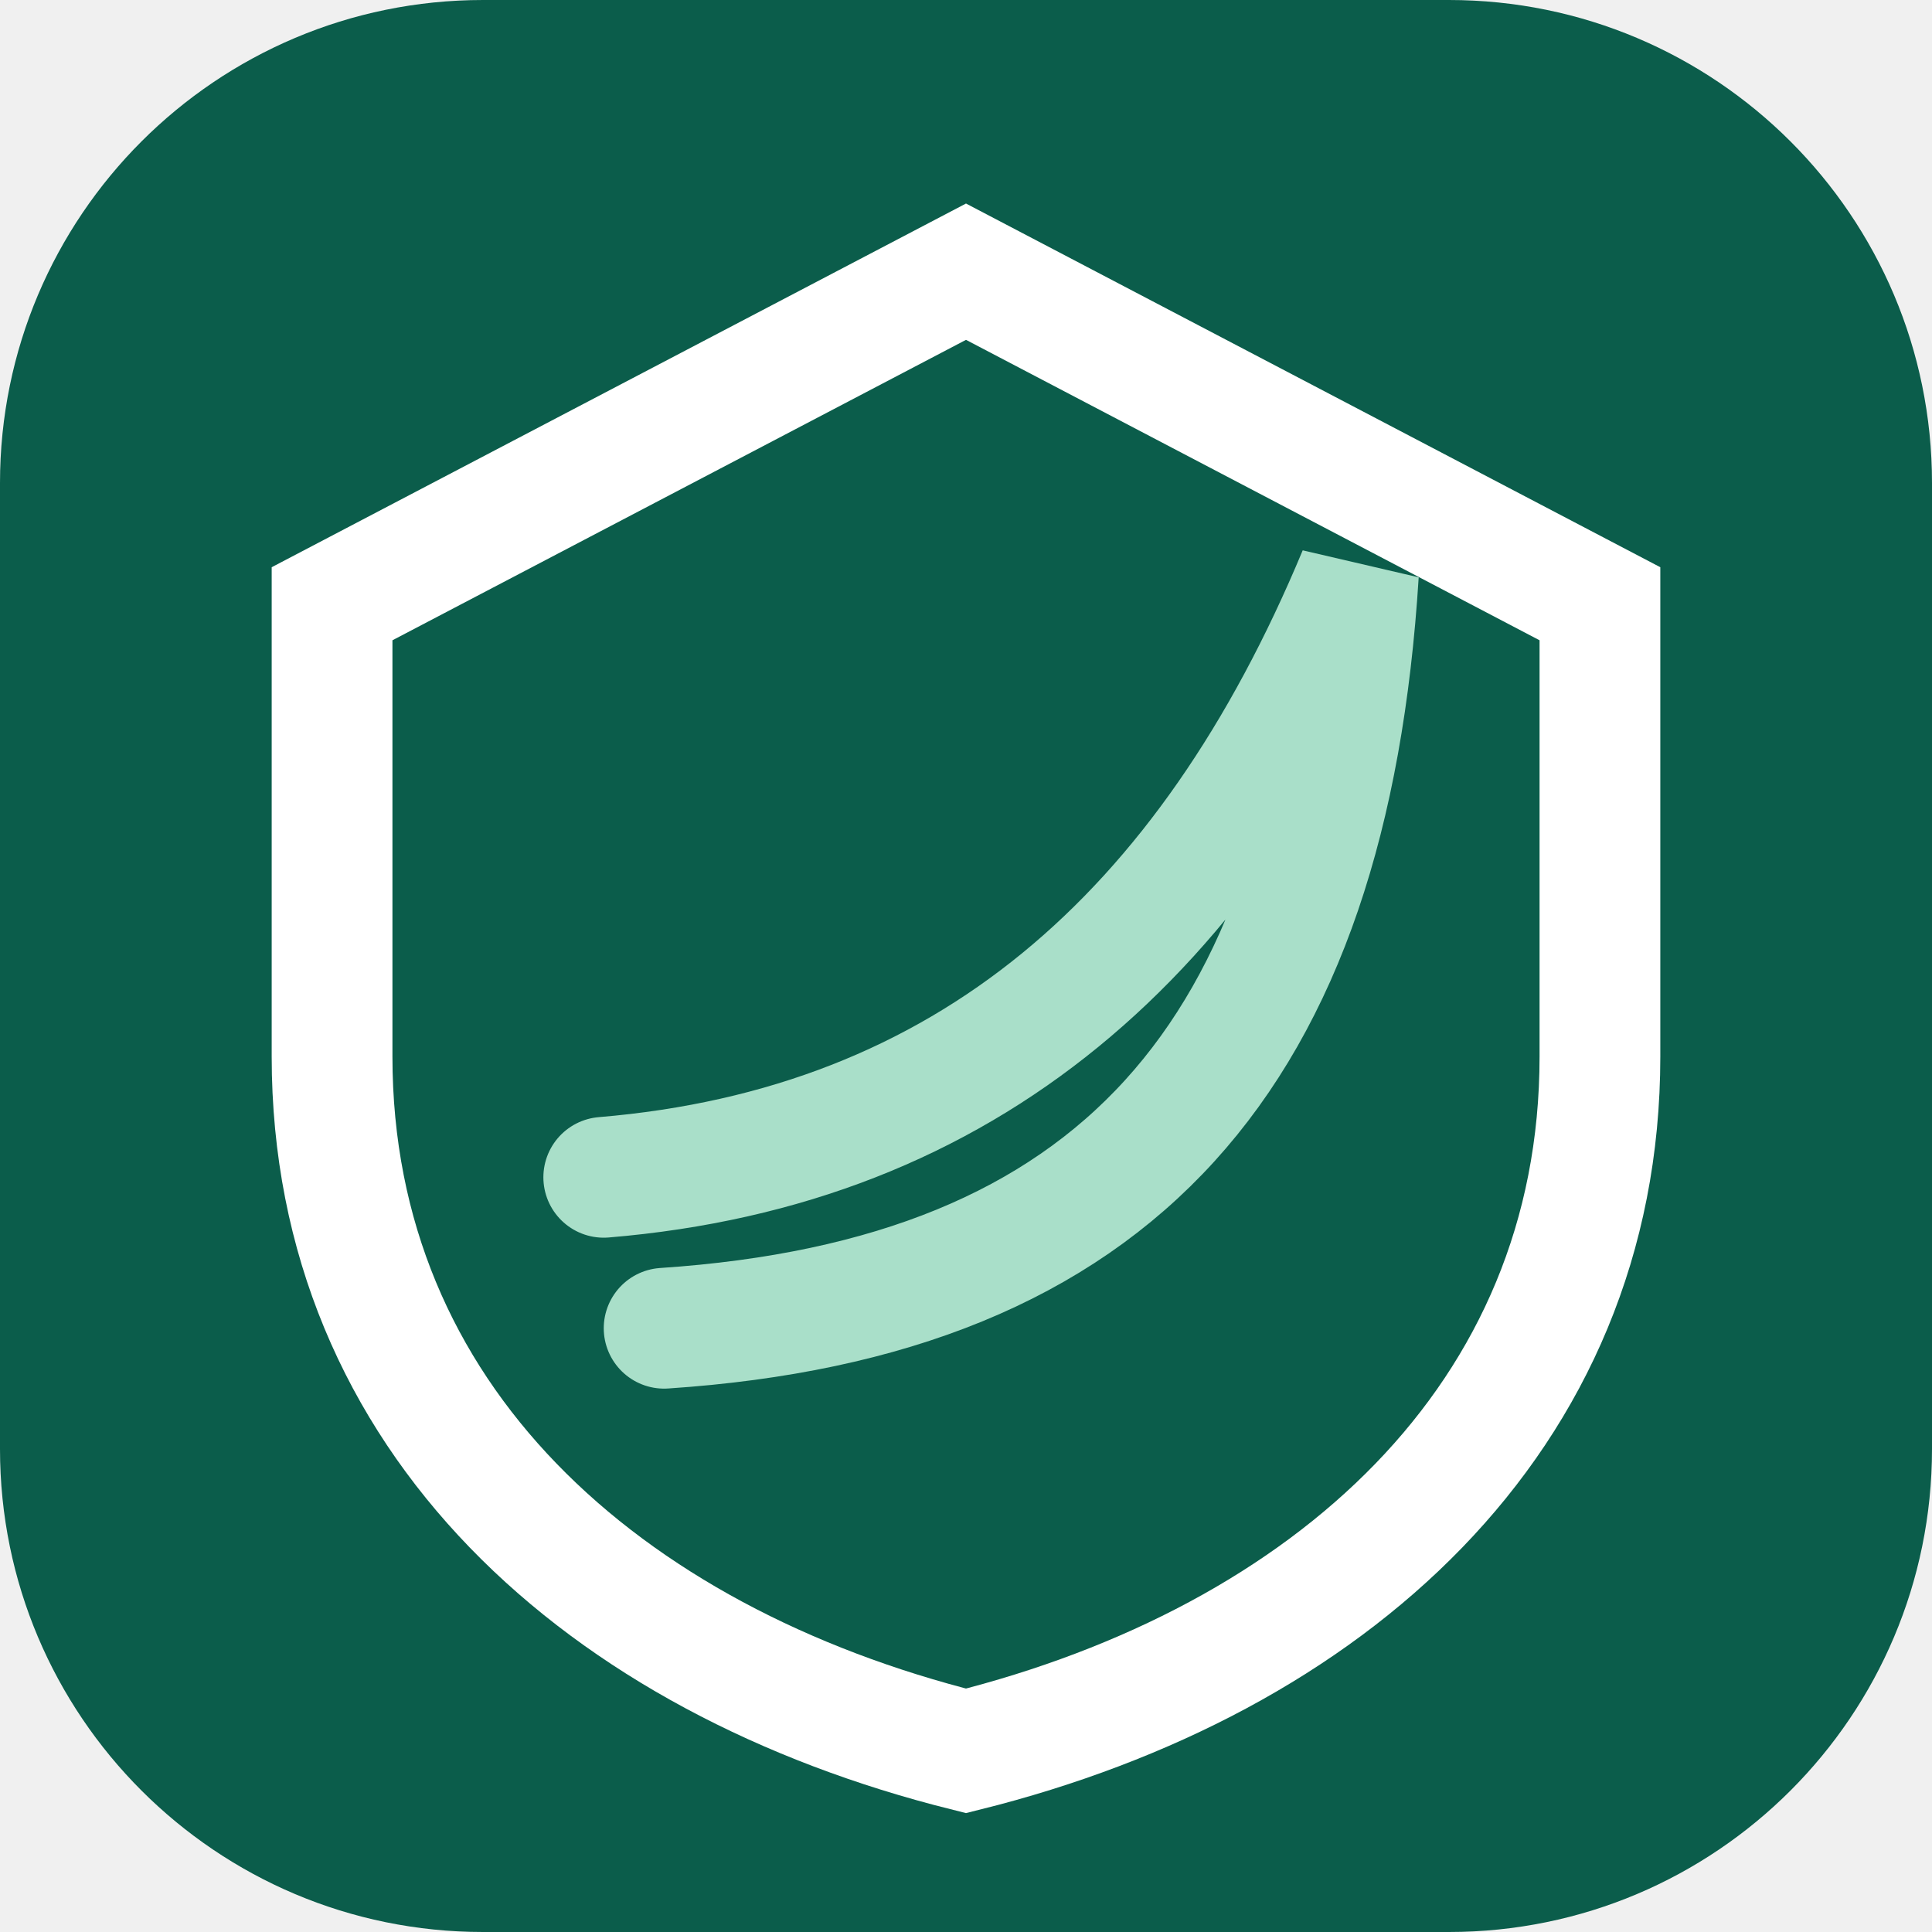
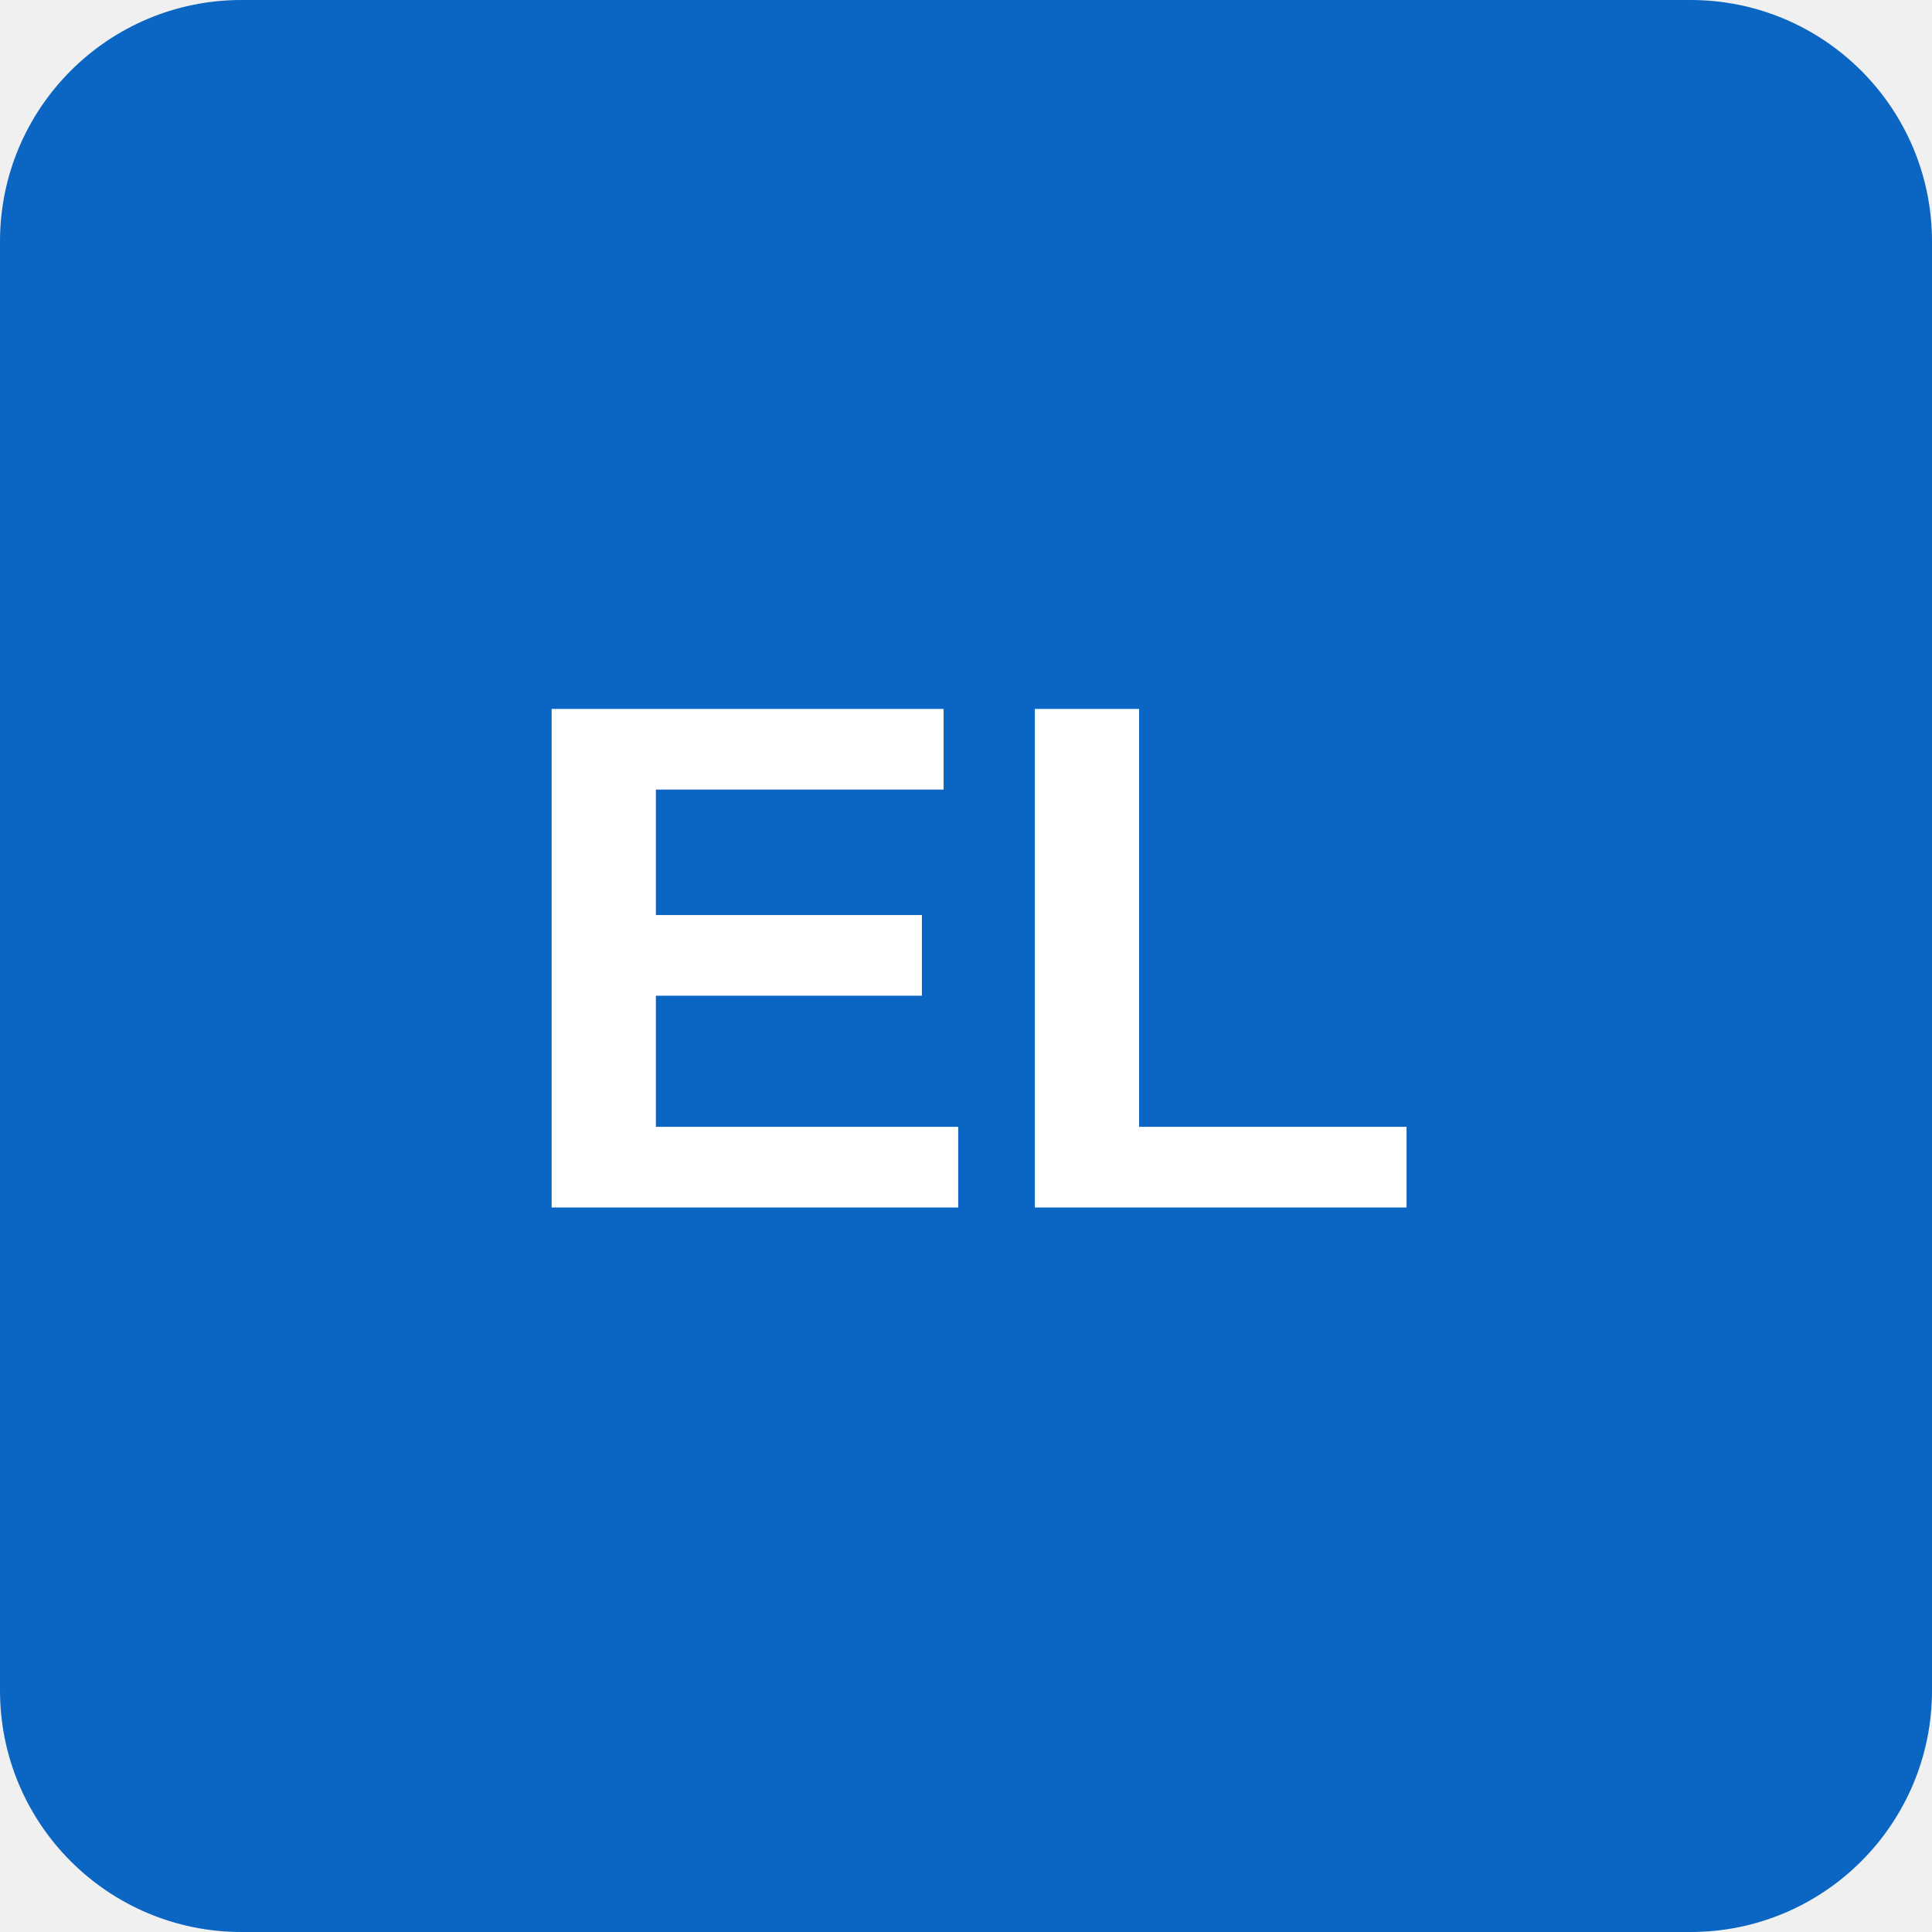
<svg xmlns="http://www.w3.org/2000/svg" viewBox="0 0 64 64">
-   <rect width="64" height="64" rx="16" fill="#0b5d4b" />
-   <path d="M32 9 53 20v15c0 12-9 20-21 23C20 55 11 47 11 35V20L32 9Z" fill="none" stroke="#fff" stroke-width="4" />
-   <path d="M20 39c12-1 20-8 25-20-1 16-8 24-23 25" fill="none" stroke="#a9dfc9" stroke-width="4" stroke-linecap="round" />
+   <rect width="64" height="64" rx="8" fill="#0a66c2" />
+   <text x="32" y="40" text-anchor="middle" fill="#fff" font-family="Arial, sans-serif" font-size="24" font-weight="800">EL</text>
</svg>
